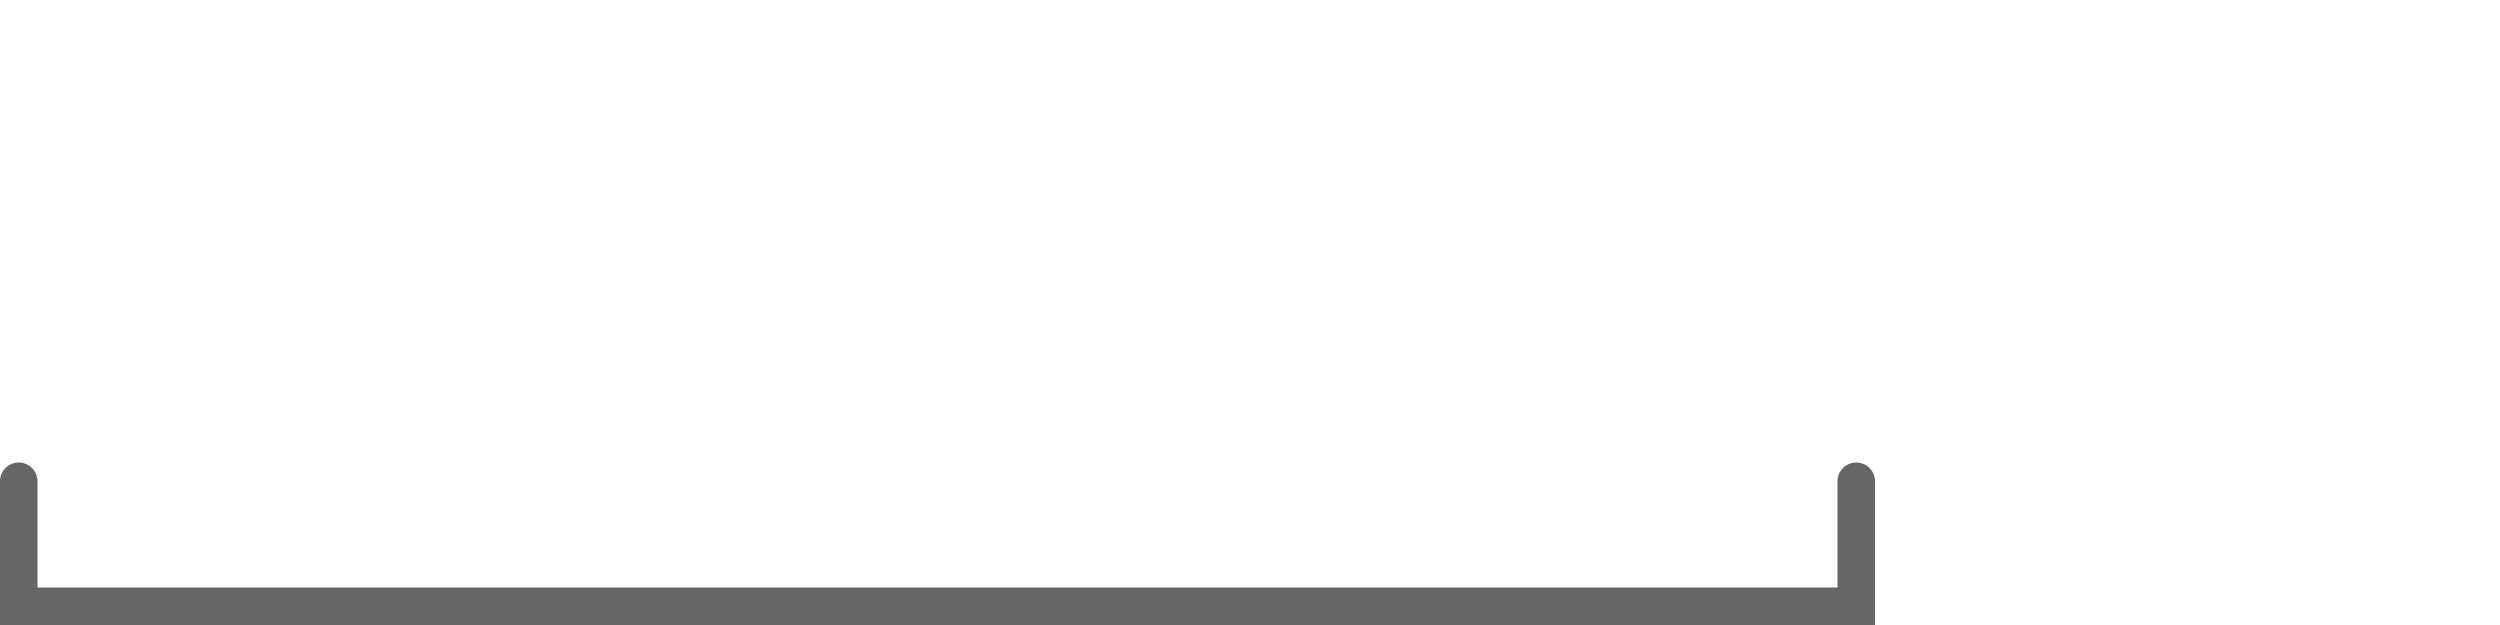
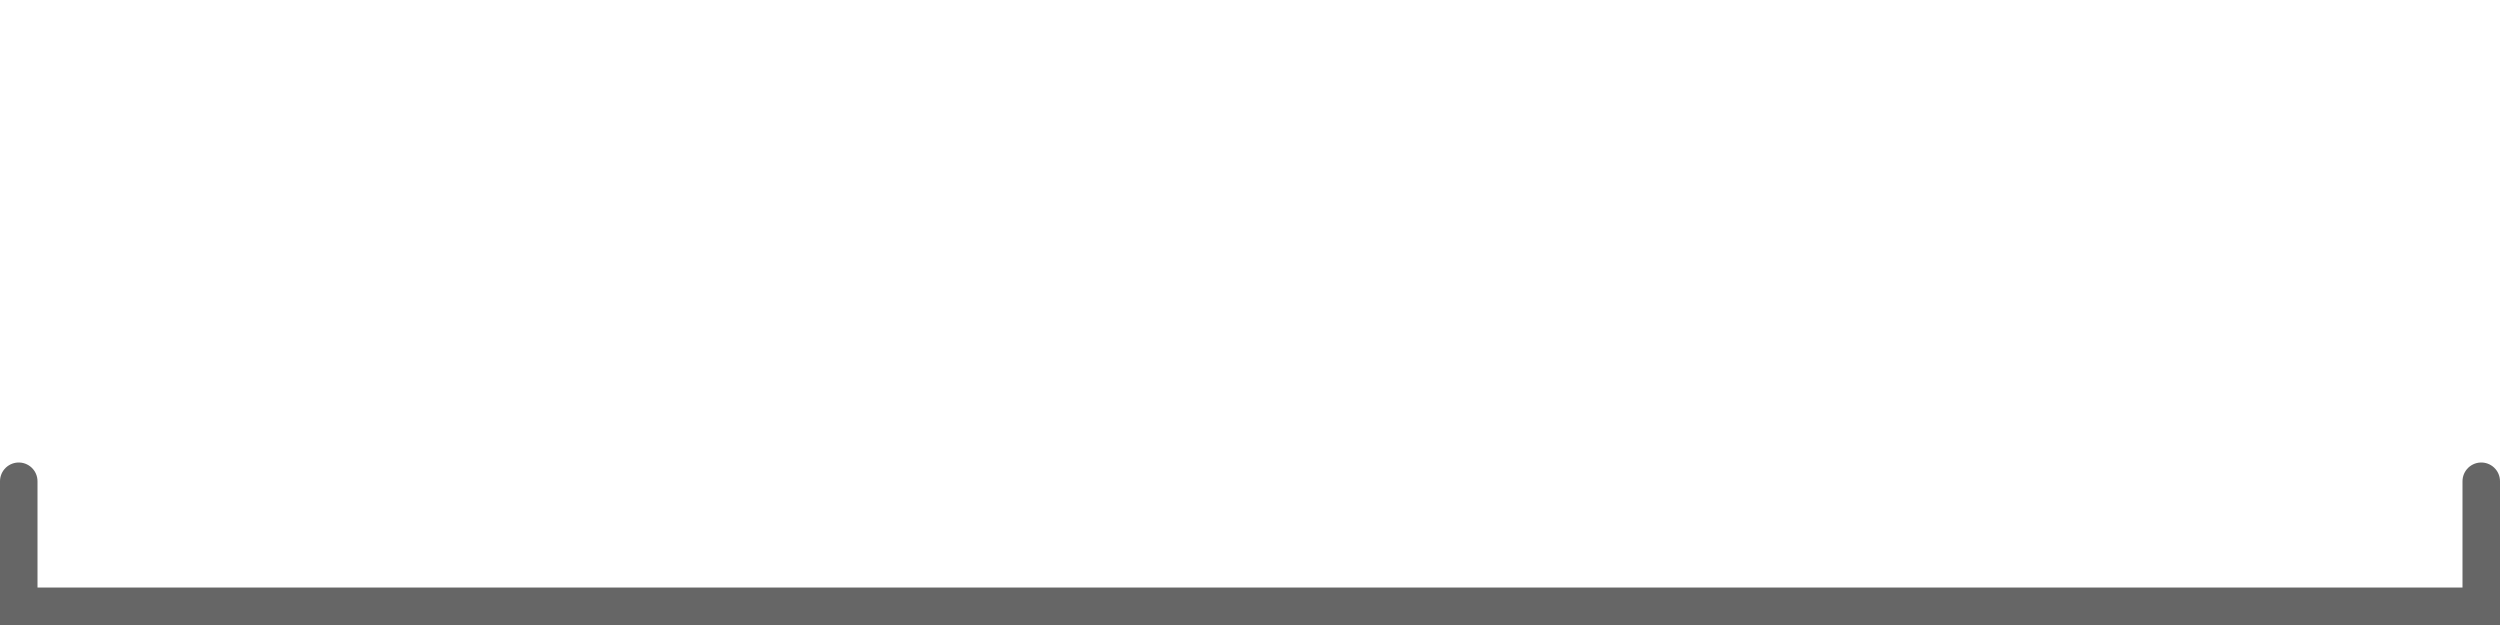
<svg xmlns="http://www.w3.org/2000/svg" version="1.1" width="400" height="100" viewBox="0, 0, 400, 100">
  <g transform="translate(200, 50)">
    <g fill="none" stroke="#666666" stroke-width="6" stroke-linecap="round" stroke-miterlimit="10">
-       <path d="M -197, 27 v 20 h 294 v -20" />
+       <path d="M -197, 27 v 20 h 394 v -20" />
    </g>
  </g>
</svg>
